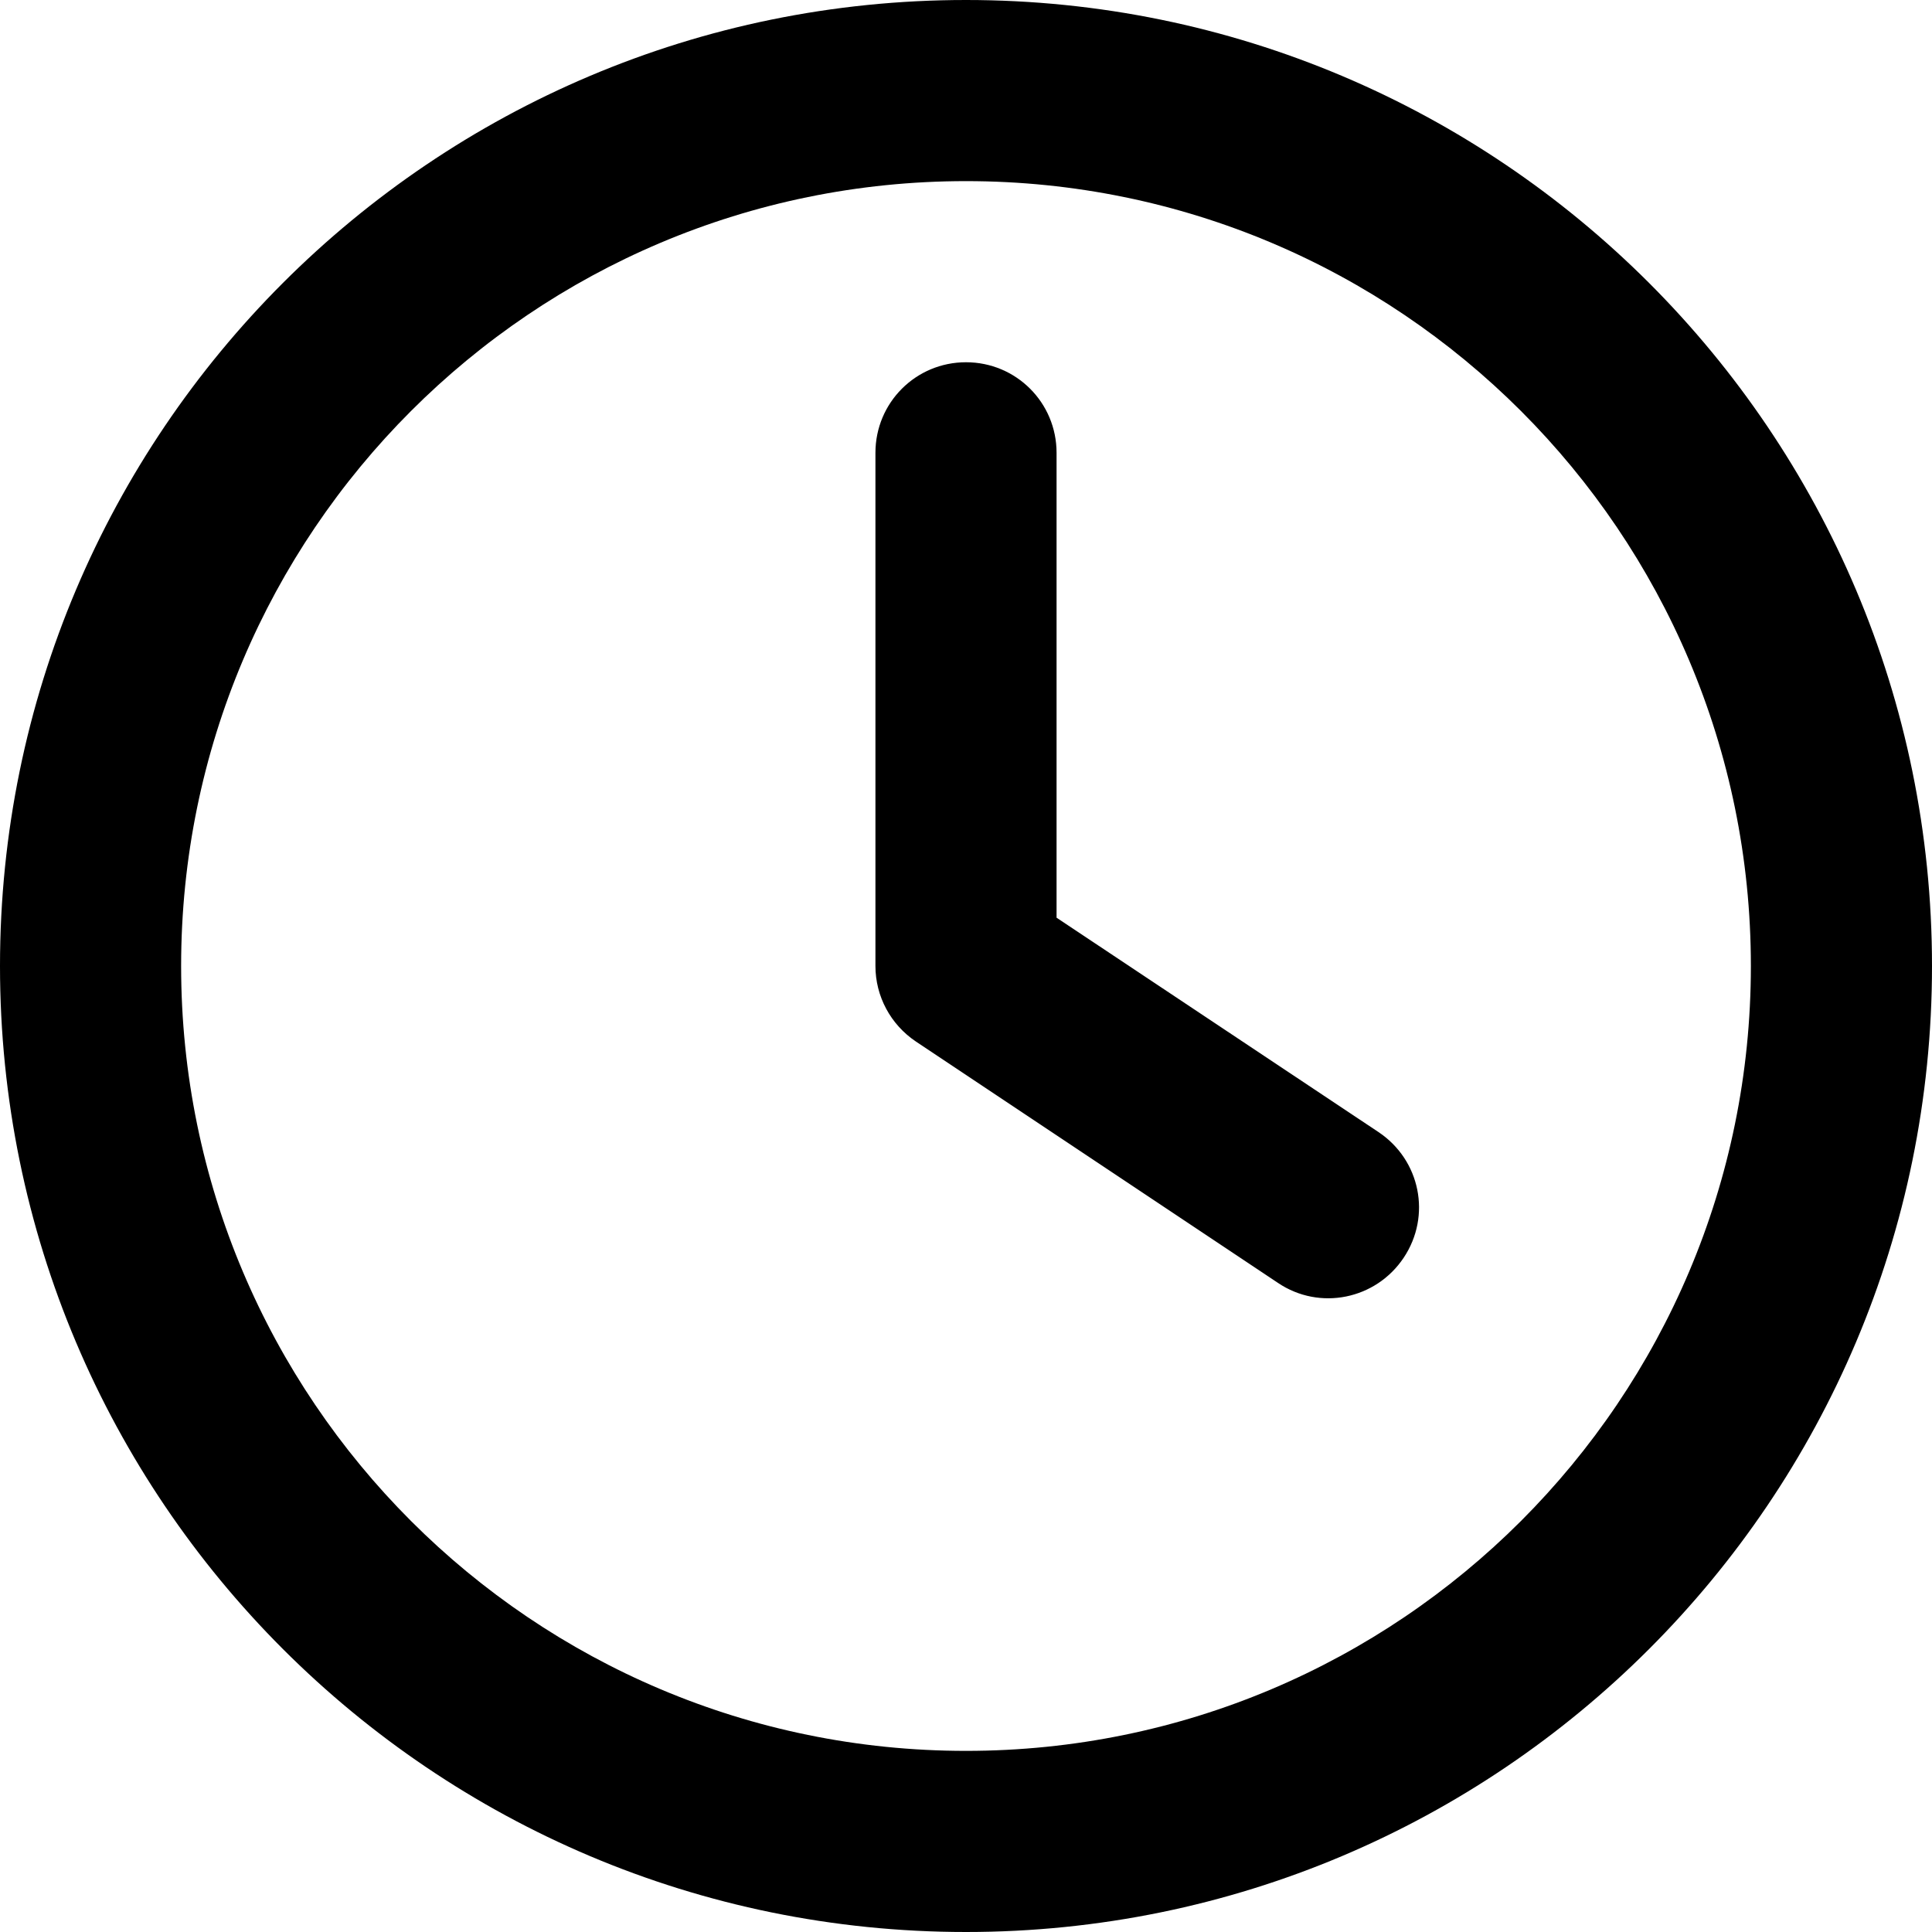
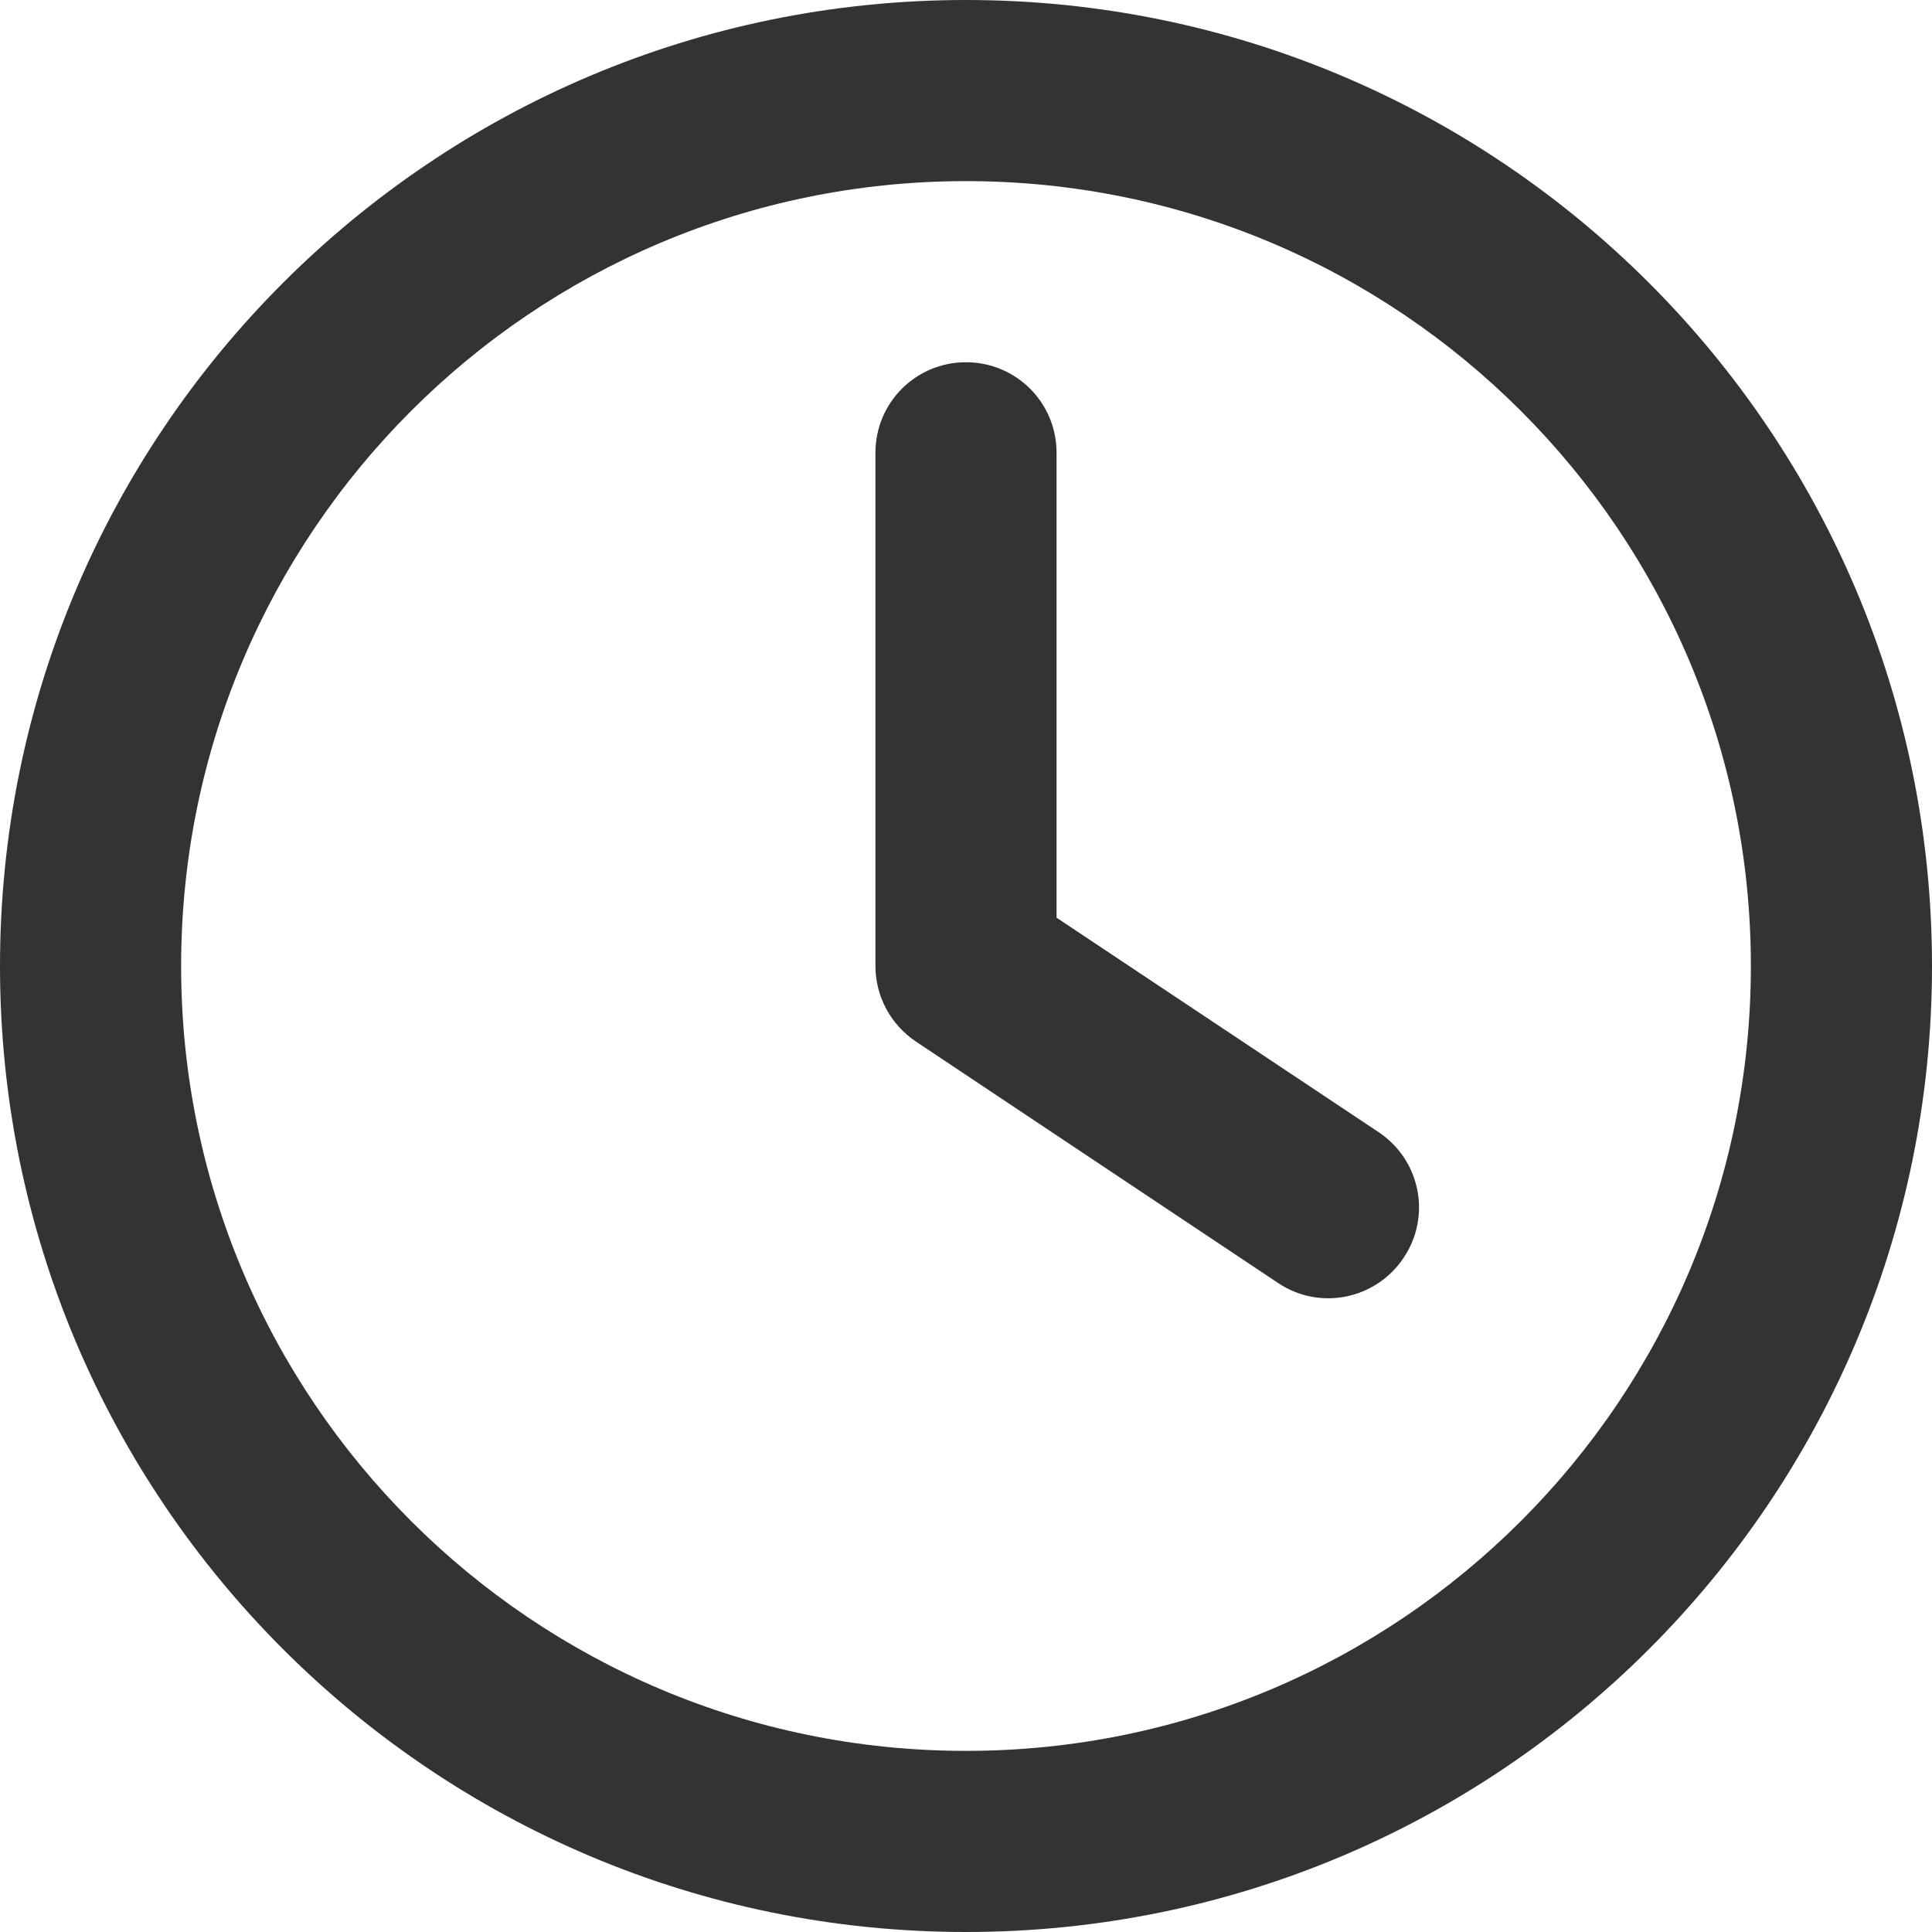
<svg xmlns="http://www.w3.org/2000/svg" viewBox="0 0 512 512">
-   <path d="M464 256A208 208 0 1 1 48 256a208 208 0 1 1 416 0zM0 256a256 256 0 1 0 512 0A256 256 0 1 0 0 256zM232 120l0 136c0 8 4 15.5 10.7 20l96 64c11 7.4 25.9 4.4 33.3-6.7s4.4-25.9-6.7-33.3L280 243.2 280 120c0-13.3-10.7-24-24-24s-24 10.7-24 24z" />
+   <path d="M464 256A208 208 0 1 1 48 256a208 208 0 1 1 416 0zM0 256a256 256 0 1 0 512 0A256 256 0 1 0 0 256zM232 120l0 136c0 8 4 15.5 10.7 20l96 64c11 7.4 25.9 4.4 33.3-6.7s4.4-25.9-6.7-33.3L280 243.2 280 120c0-13.3-10.7-24-24-24s-24 10.7-24 24z" fill="#333" />
</svg>
